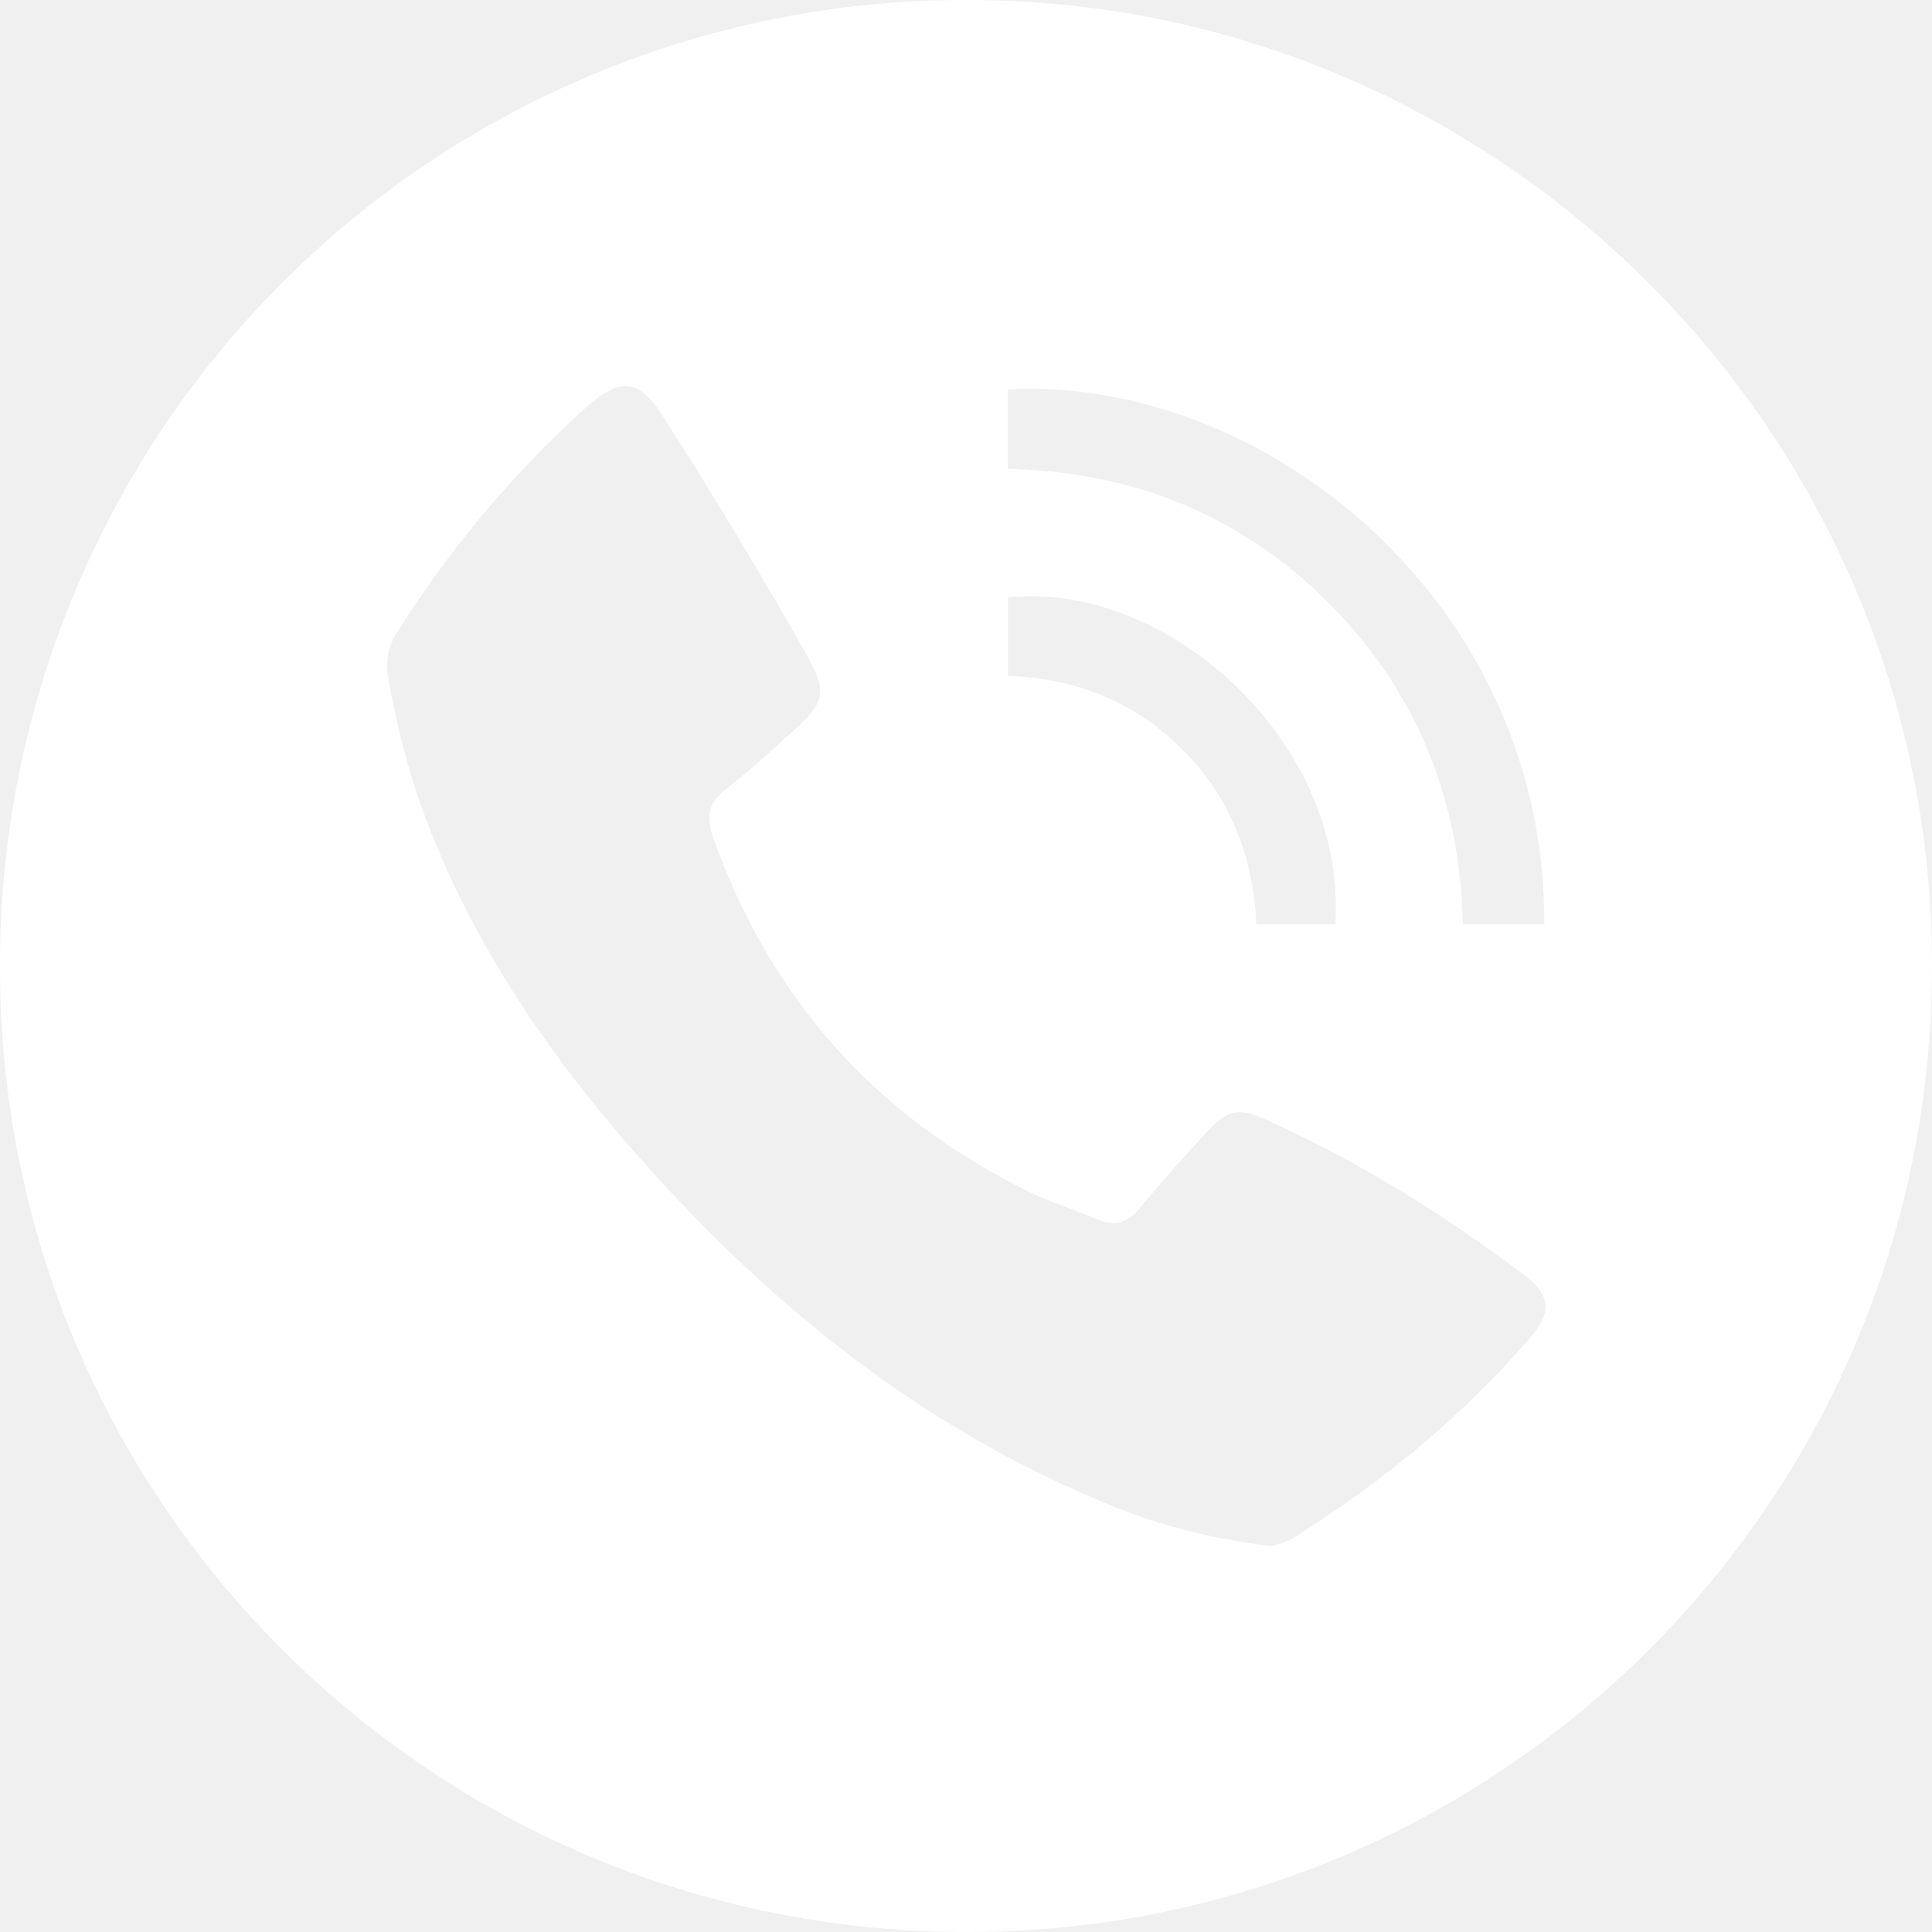
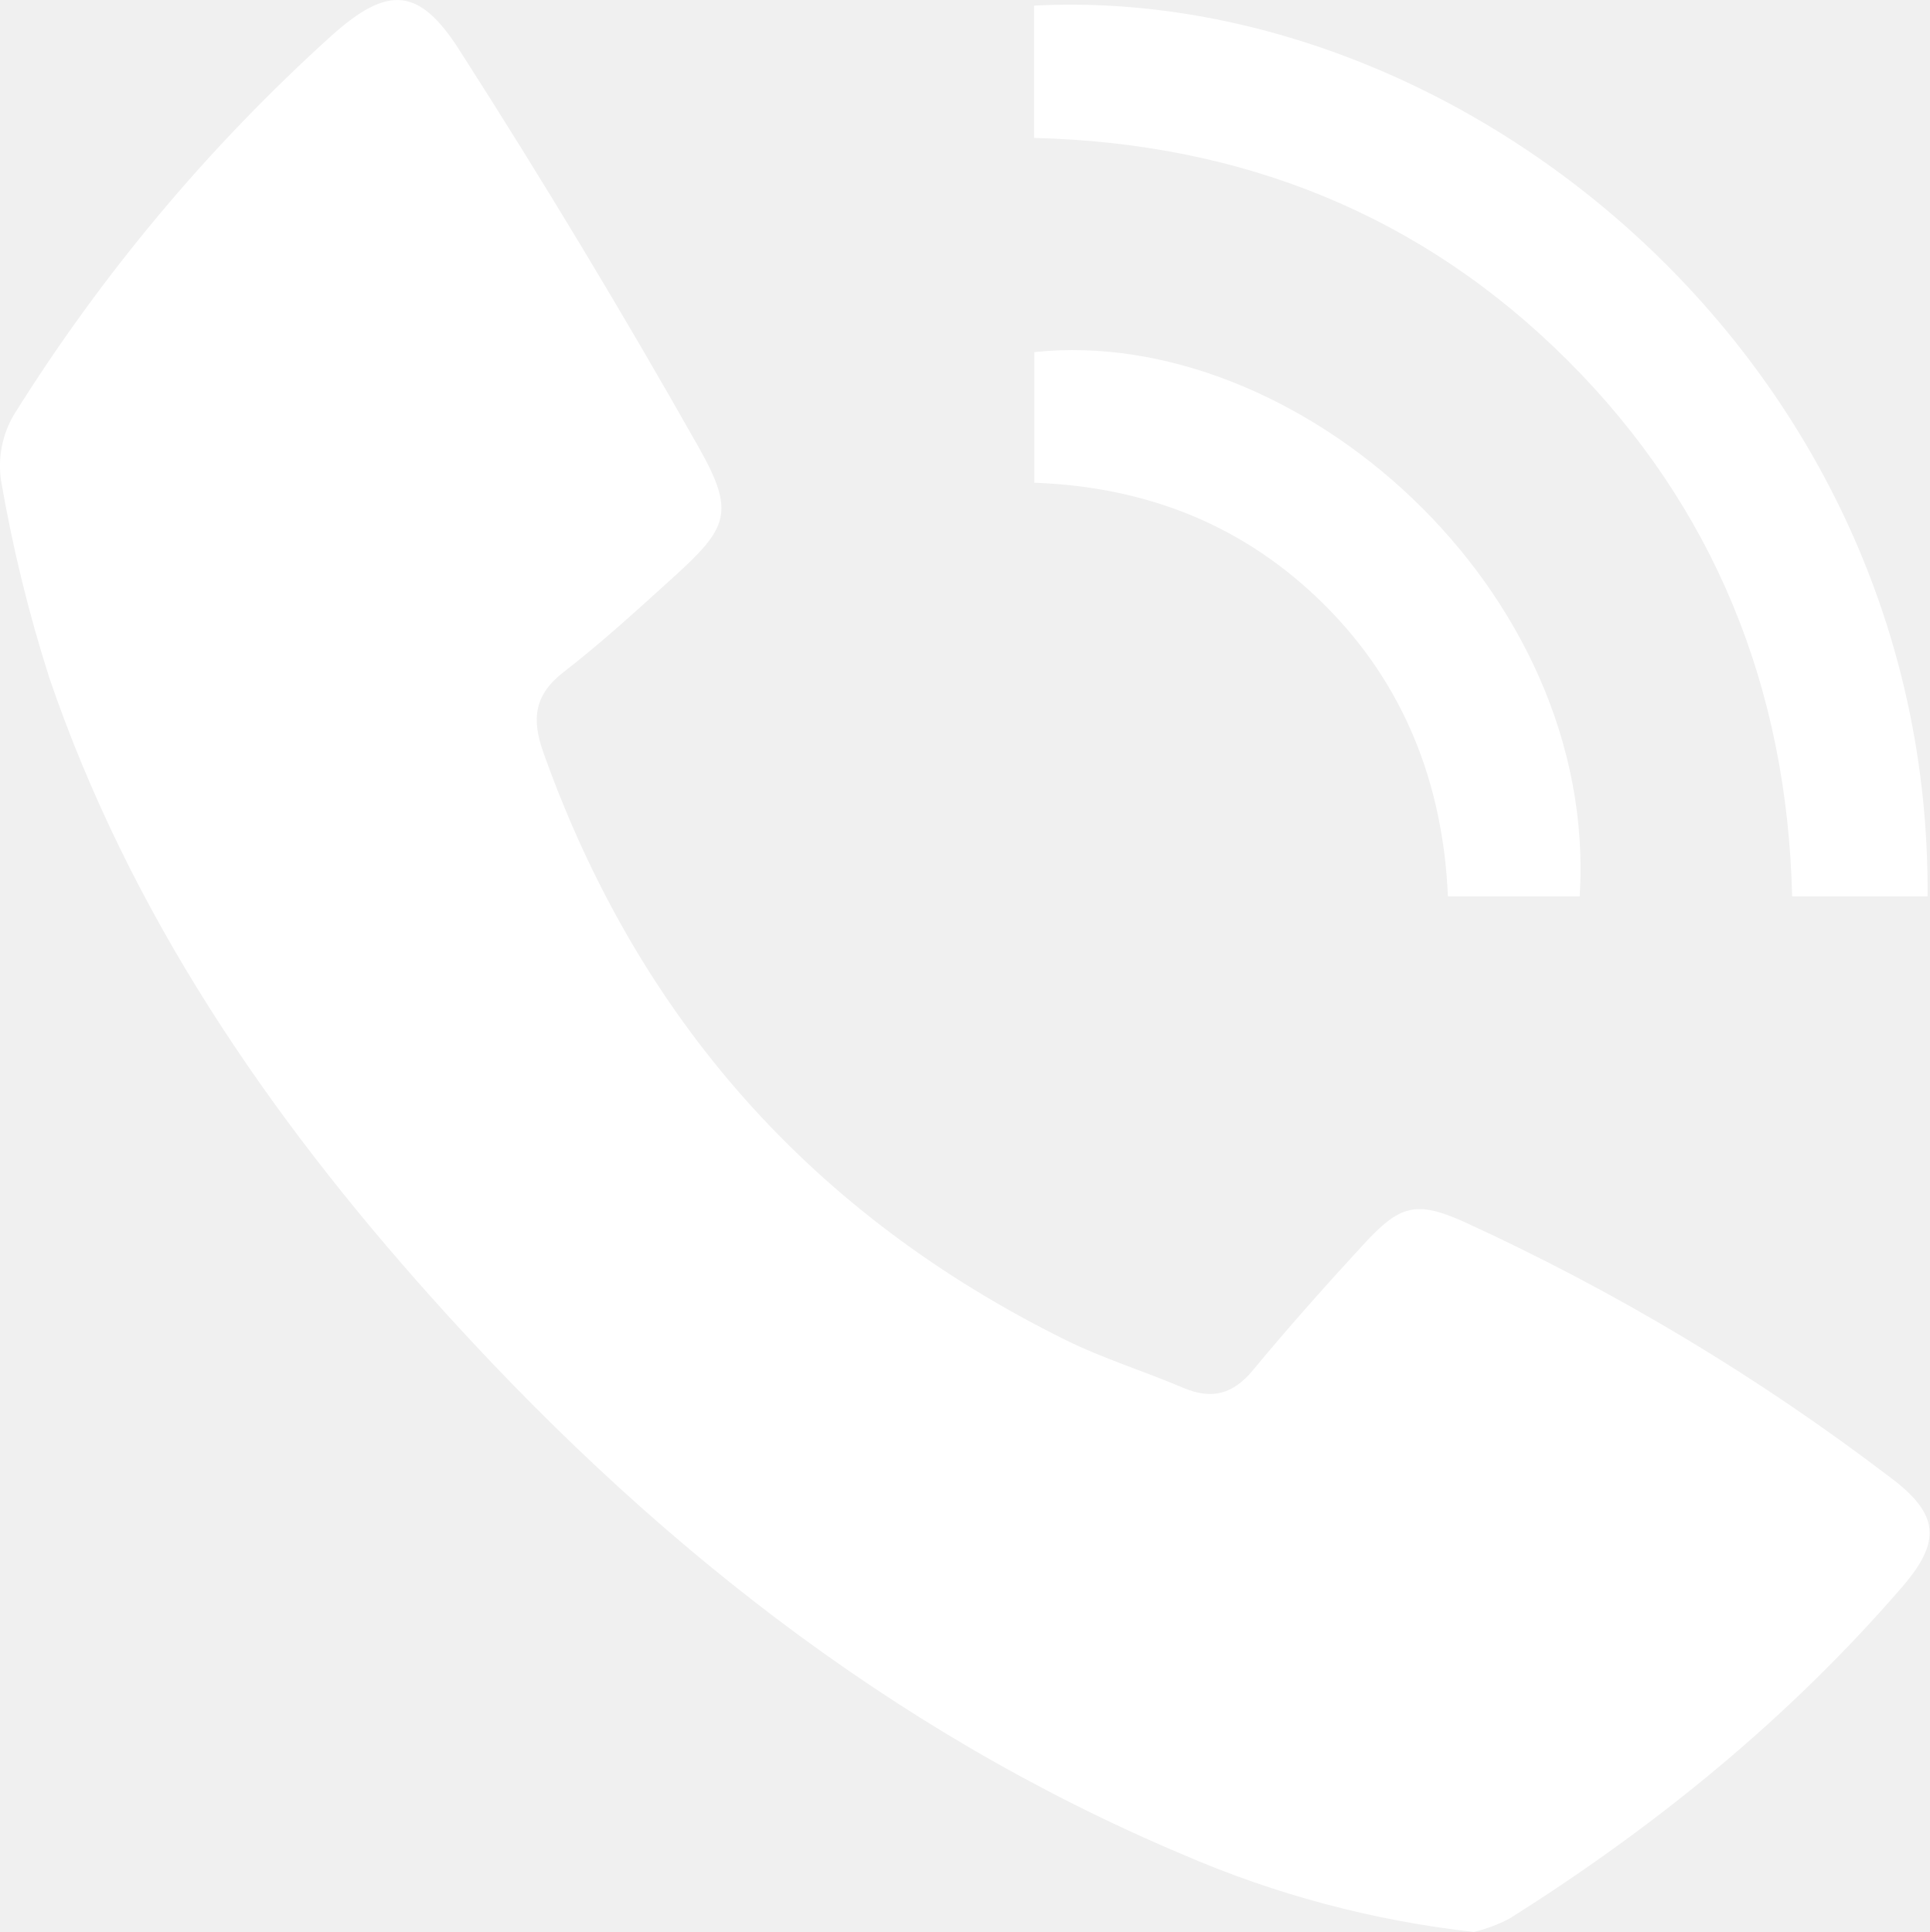
- <svg xmlns="http://www.w3.org/2000/svg" id="Layer_1" data-name="Layer 1" viewBox="0 0 359.88 359.93">
+ <svg xmlns="http://www.w3.org/2000/svg" id="Layer_1" data-name="Layer 1" viewBox="0 0 215.83 216.13">
  <defs>
    <style>.cls-1{fill:#fff;}</style>
  </defs>
-   <path class="cls-1" d="M179.92,0c98.81-.22,179.83,80.44,180,179.34A179.77,179.77,0,0,1,182,359.92C82,361,.49,281.1,0,181.2A179.67,179.67,0,0,1,179.92,0Zm57,288.05a17,17,0,0,0,4-1.49c16.37-10.31,31.25-22.42,43.92-37.09,4.42-5.11,4.18-8.15-1.27-12.24-14.92-11.18-30.68-21-47.75-28.64-5.34-2.39-7.16-1.86-11.19,2.52-4.23,4.59-8.39,9.26-12.37,14.07-2.24,2.72-4.61,3.34-7.8,2-4.36-1.86-8.93-3.26-13.16-5.35q-42.49-21-58.41-65.69c-1.34-3.76-1.07-6.48,2.28-9.06,4.24-3.28,8.21-6.93,12.19-10.53,6.16-5.58,7-7.28,2.93-14.52q-12.78-22.62-26.82-44.53c-4.51-7.06-8-7.23-14.31-1.57a199.78,199.78,0,0,0-35.5,42.38,11.27,11.27,0,0,0-1.44,7.39,163,163,0,0,0,5.42,22.12c9,26.3,24.41,48.81,42.81,69.34,23.69,26.43,50.89,48.26,83.87,62.19A113.53,113.53,0,0,0,237,288.05ZM287.7,172.19c.35-59.76-51.94-102.17-99.94-99.64v14.8c23.24.54,43.31,8.55,59.7,24.91S272,148.9,272.55,172.19Zm-38.91,0c2.13-34.42-31.71-64.05-61-60.88v14.6c12.7.47,23.58,4.82,32.47,13.68s13.25,20,13.79,32.6Z" />
+   <path class="cls-1" d="M164.82,216.13a17.19,17.19,0,0,0,4-1.49c16.37-10.31,31.25-22.42,43.92-37.09,4.42-5.11,4.18-8.15-1.27-12.24a250.3,250.3,0,0,0-47.75-28.64c-5.34-2.39-7.16-1.86-11.19,2.52-4.23,4.59-8.39,9.26-12.37,14.07-2.24,2.72-4.61,3.34-7.8,2-4.36-1.86-8.93-3.26-13.16-5.35q-42.48-21-58.41-65.69c-1.34-3.76-1.07-6.48,2.28-9.06,4.24-3.28,8.21-6.93,12.19-10.53,6.16-5.58,7-7.28,2.93-14.52Q65.41,27.49,51.37,5.58c-4.51-7.06-8-7.23-14.31-1.57A199.78,199.78,0,0,0,1.56,46.39,11.28,11.28,0,0,0,.12,53.78,163.32,163.32,0,0,0,5.54,75.9c9,26.3,24.41,48.81,42.81,69.34C72,171.67,99.24,193.5,132.22,207.43a113.7,113.7,0,0,0,32.68,8.7ZM215.6,100.27C216,40.51,163.66-1.9,115.66.63v14.8C138.9,16,159,24,175.36,40.34S199.9,77,200.45,100.27Zm-38.91,0c2.13-34.42-31.71-64-61-60.88V54c12.7.47,23.58,4.82,32.47,13.68s13.25,20,13.79,32.6Z" />
</svg>
